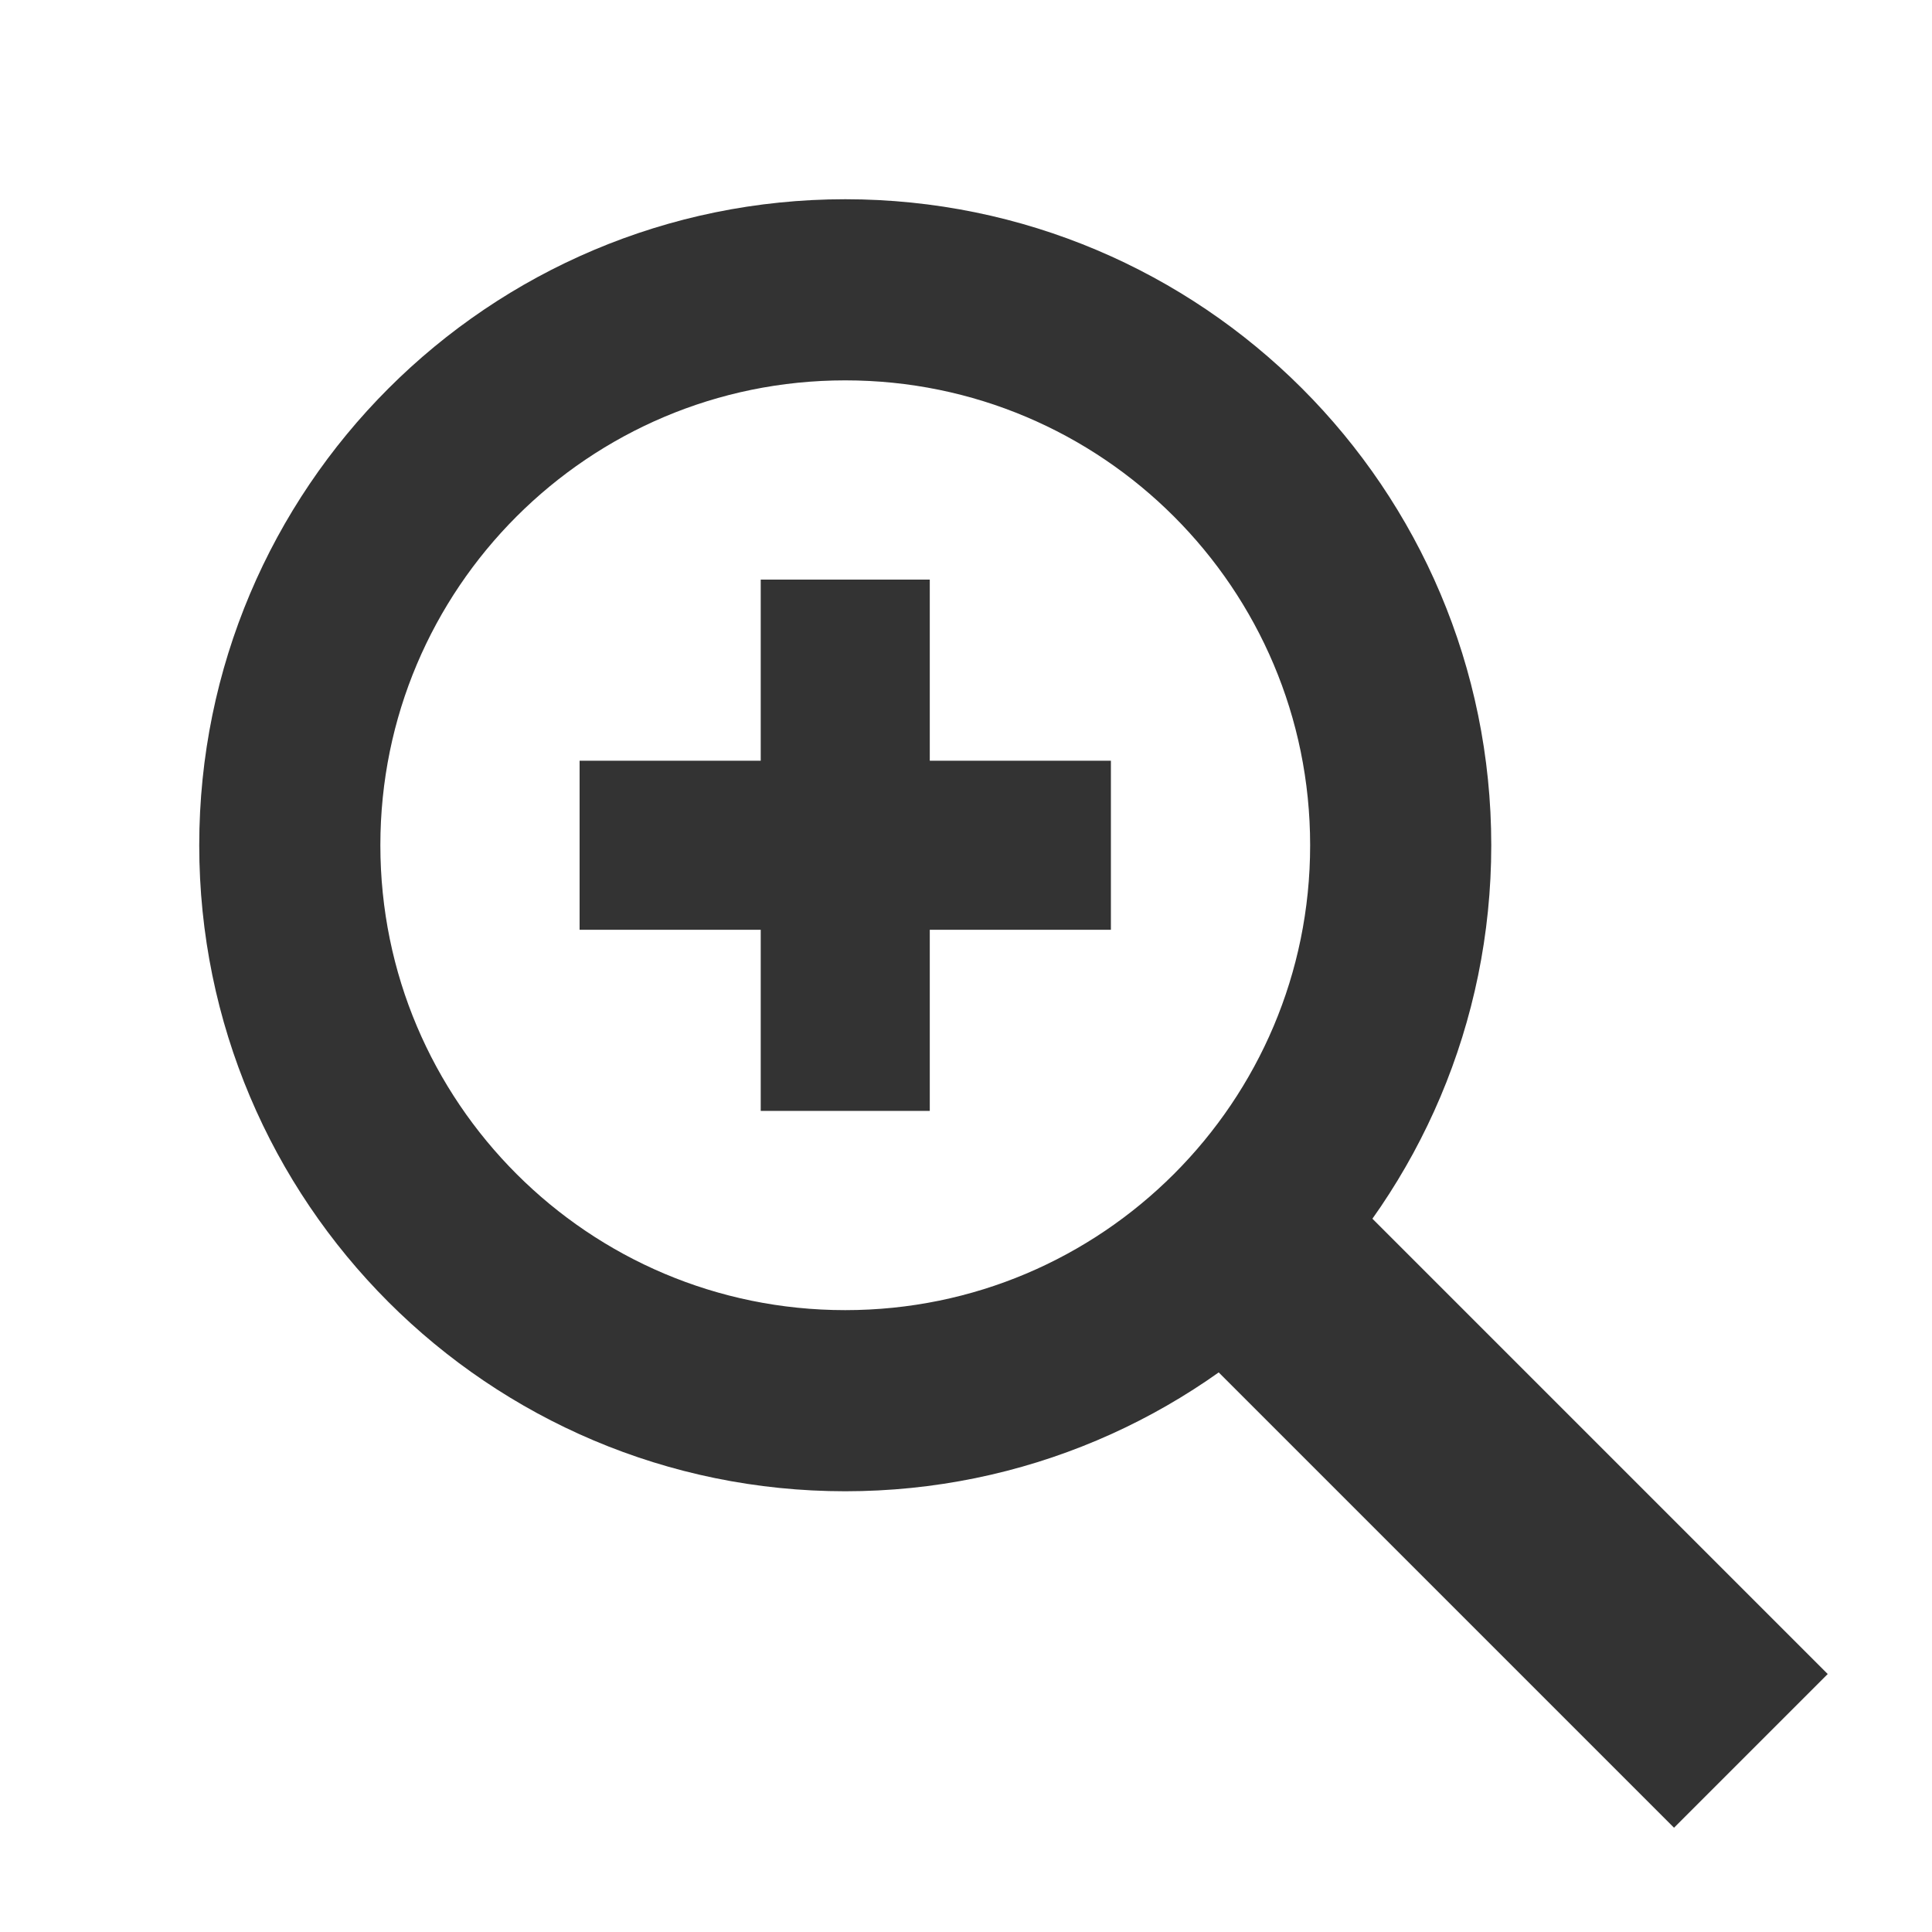
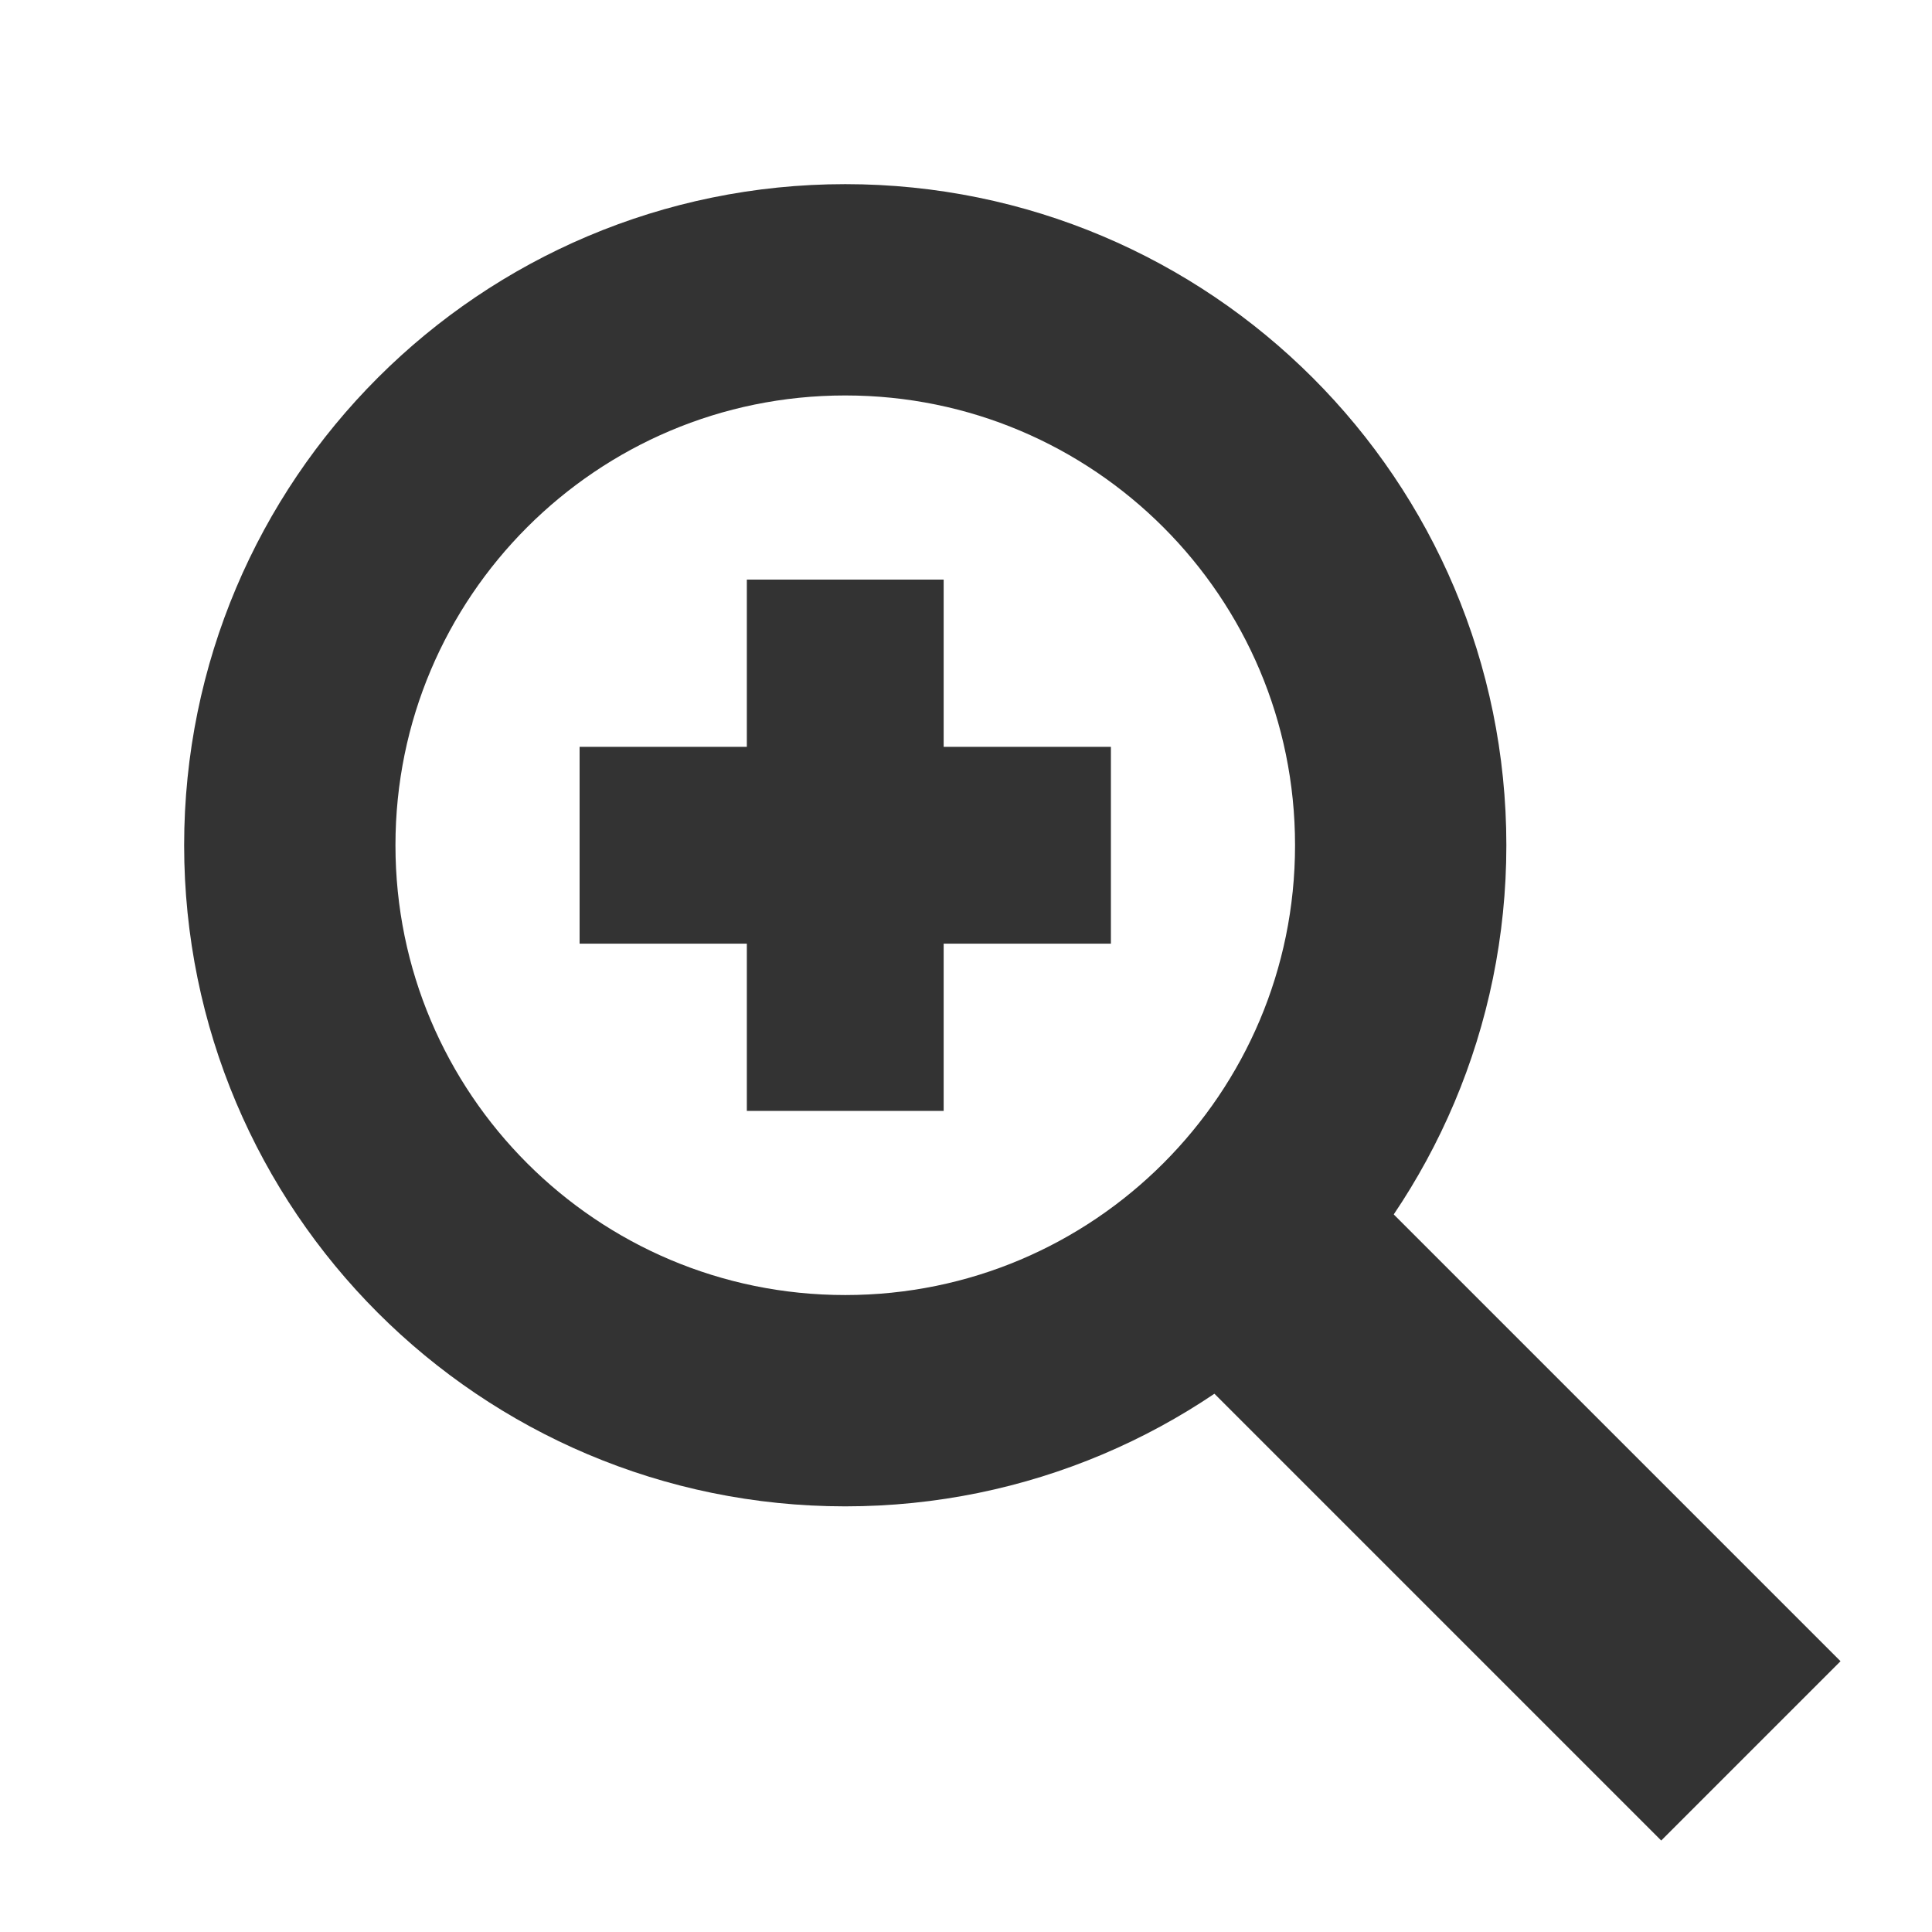
<svg width="14" height="14" viewBox="0 0 16 16">
-   <circle cx="7" cy="7" r="4.6" fill="none" stroke="#333" stroke-width="1.5" />
-   <path d="M4.8 7h4.4M7 4.8v4.4" stroke="#333" stroke-width="1.4" />
-   <path d="M10.4 10.4L14.5 14.5" stroke="#333" stroke-width="1.8" />
+   <circle cx="7" cy="7" r="4.6" fill="none" stroke="#333" stroke-width="1.75" />
+   <path d="M4.8 7h4.4M7 4.8v4.4" stroke="#333" stroke-width="1.63" />
+   <path d="M10.4 10.4L14.5 14.5" stroke="#333" stroke-width="2.1" />
</svg>
